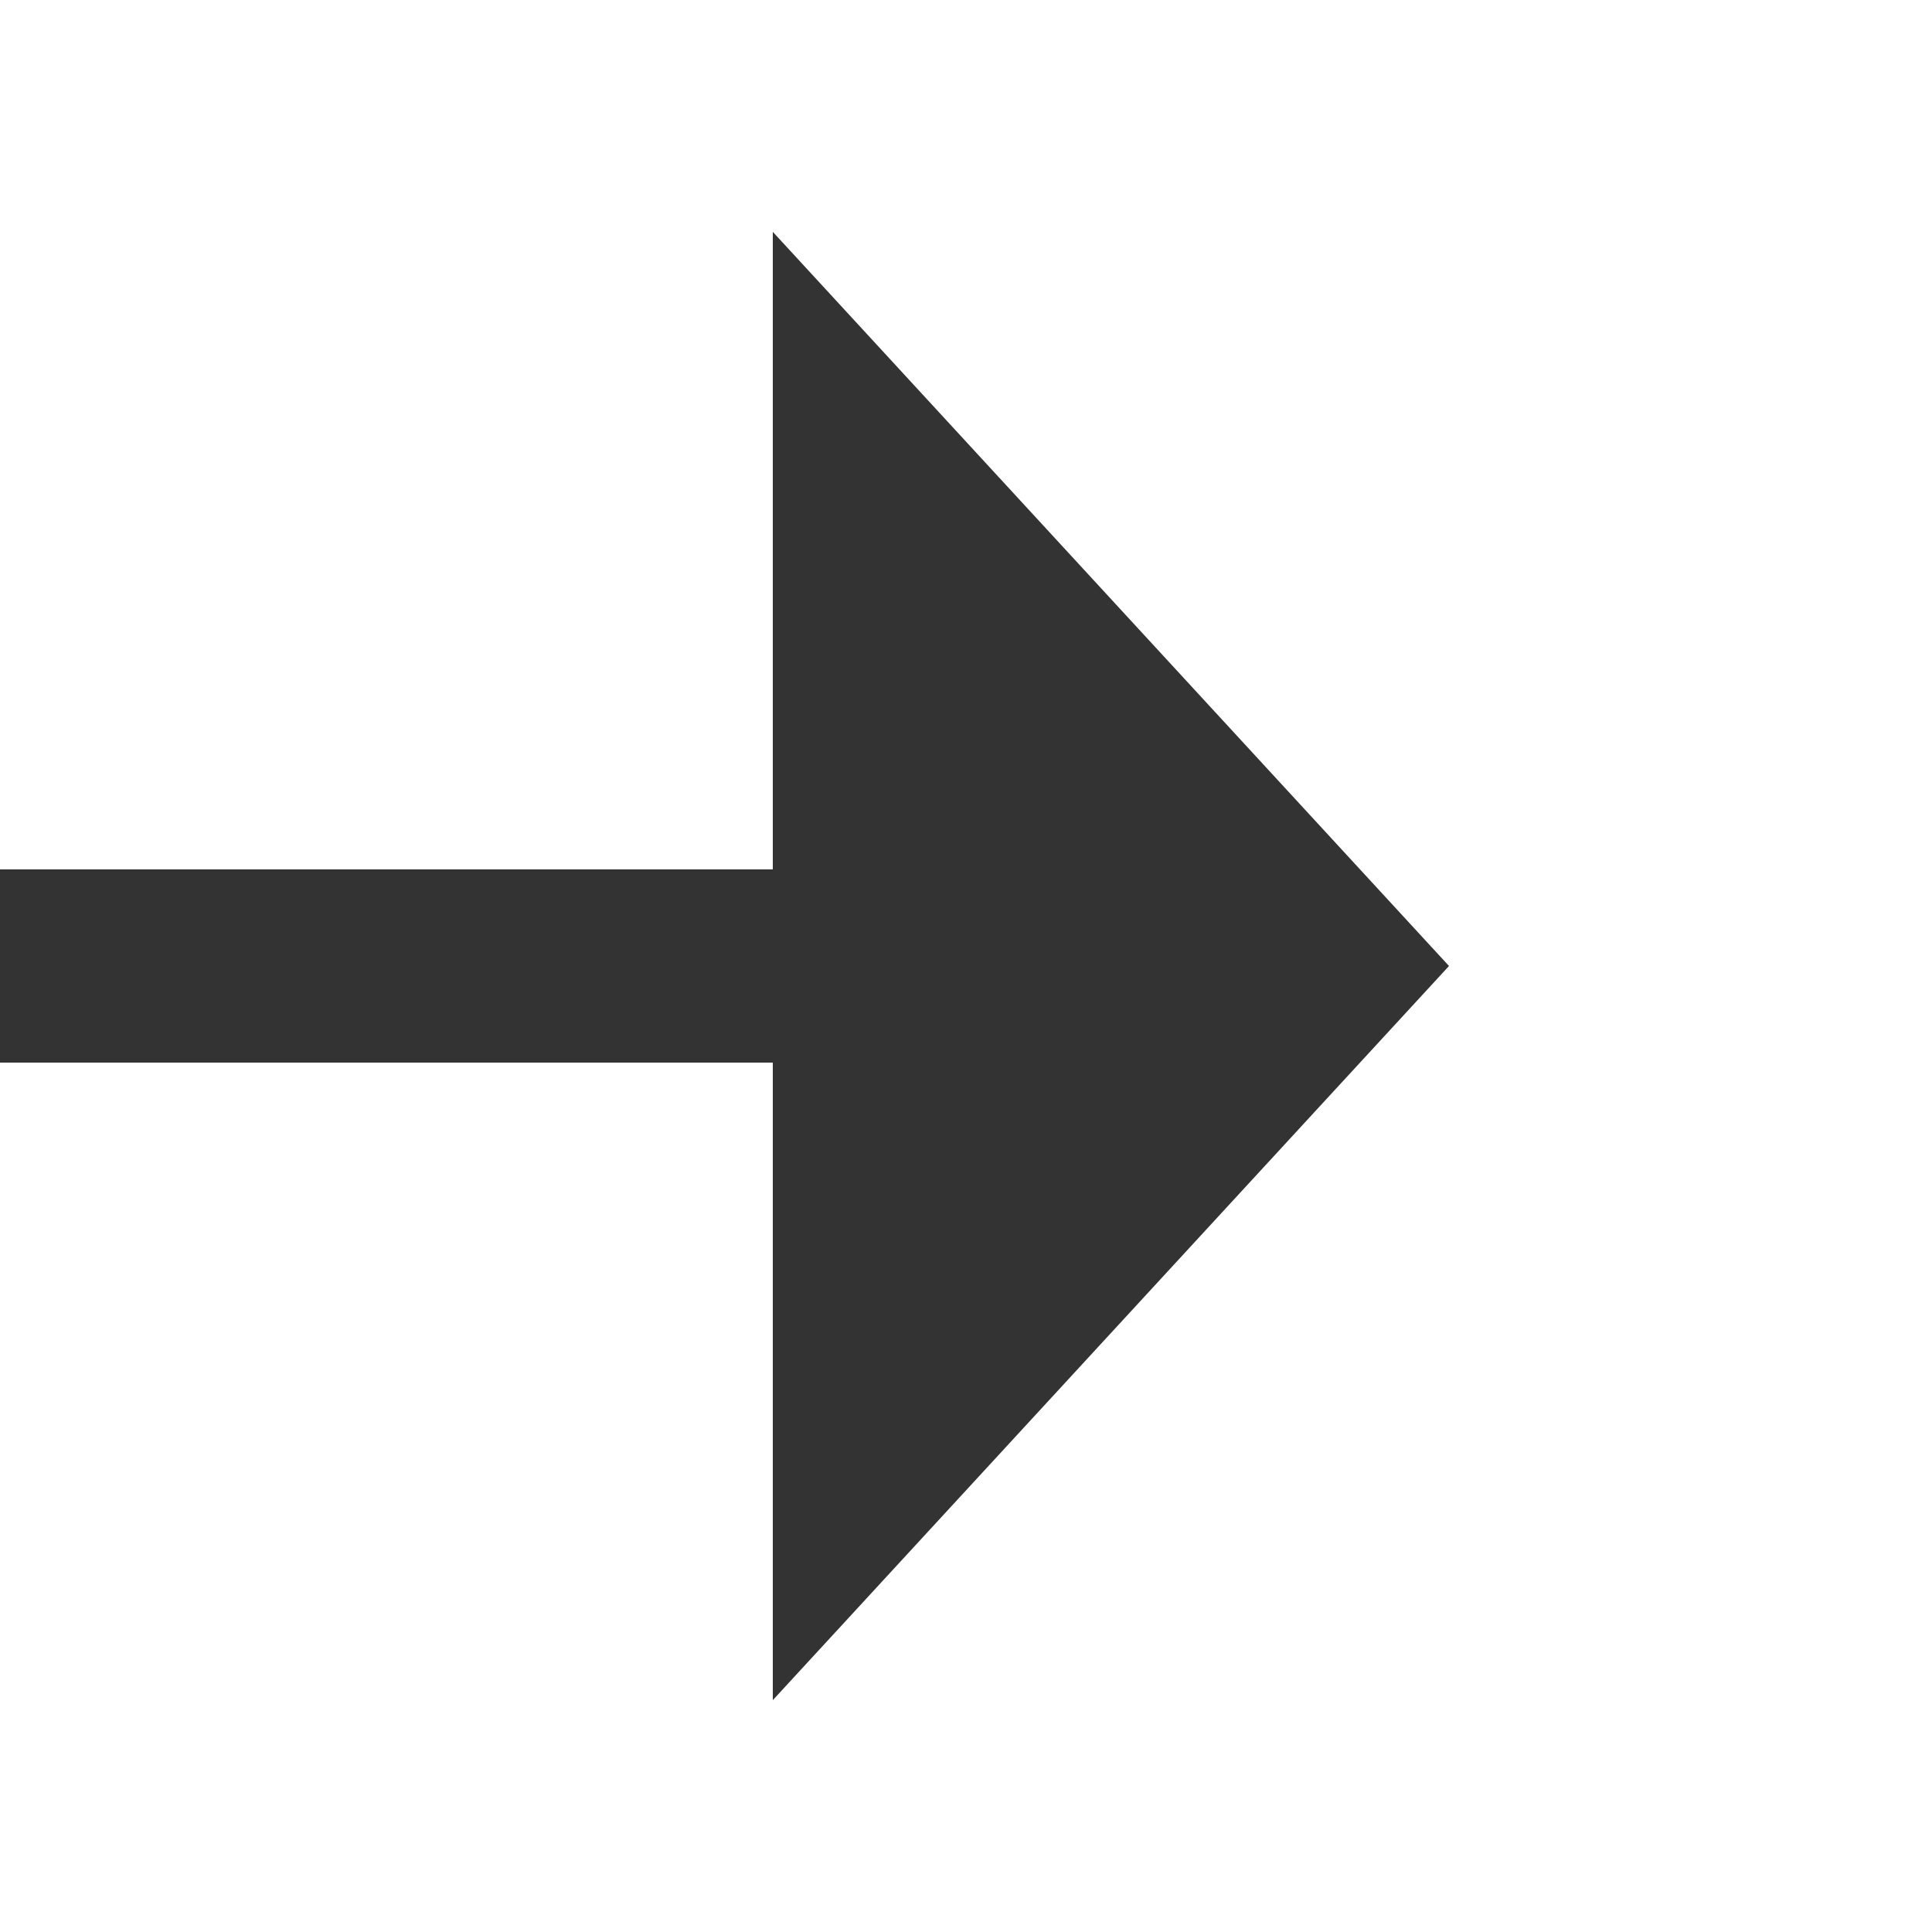
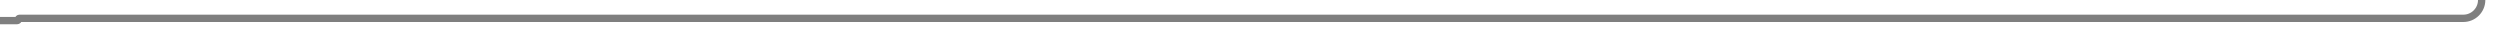
- <svg xmlns="http://www.w3.org/2000/svg" version="1.1" width="20px" height="20px" preserveAspectRatio="xMinYMid meet" viewBox="945 1369  20 18">
-   <path d="M 380 1427  L 380 1623  A 5 5 0 0 0 385 1628 L 912 1628  A 5 5 0 0 0 917 1623 L 917 1383  A 5 5 0 0 1 922 1378 L 954 1378  " stroke-width="2" stroke="#333333" fill="none" />
-   <path d="M 953 1385.6  L 960 1378  L 953 1370.4  L 953 1385.6  Z " fill-rule="nonzero" fill="#333333" stroke="none" />
+ <svg xmlns="http://www.w3.org/2000/svg" version="1.1" width="682px" height="10px" preserveAspectRatio="xMinYMid meet" viewBox="1318 1500  682 8">
+   <path d="M 597 1343  L 602 1343  A 5 5 0 0 1 607 1348 L 607 1499.615  A 5 5 0 0 0 612 1504.615 L 1322.692 1504.615  A 0.308 0.308 0 0 0 1323 1504.308 A 0.308 0.308 0 0 1 1323.308 1504 L 1990 1504  A 5 5 0 0 0 1995 1499 L 1995 1245  A 5 5 0 0 1 2000 1240 L 2044 1240  " stroke-width="2" stroke="#7f7f7f" fill="none" />
+   <path d="M 2043 1247.6  L 2050 1240  L 2043 1232.4  L 2043 1247.6  Z " fill-rule="nonzero" fill="#7f7f7f" stroke="none" />
</svg>
